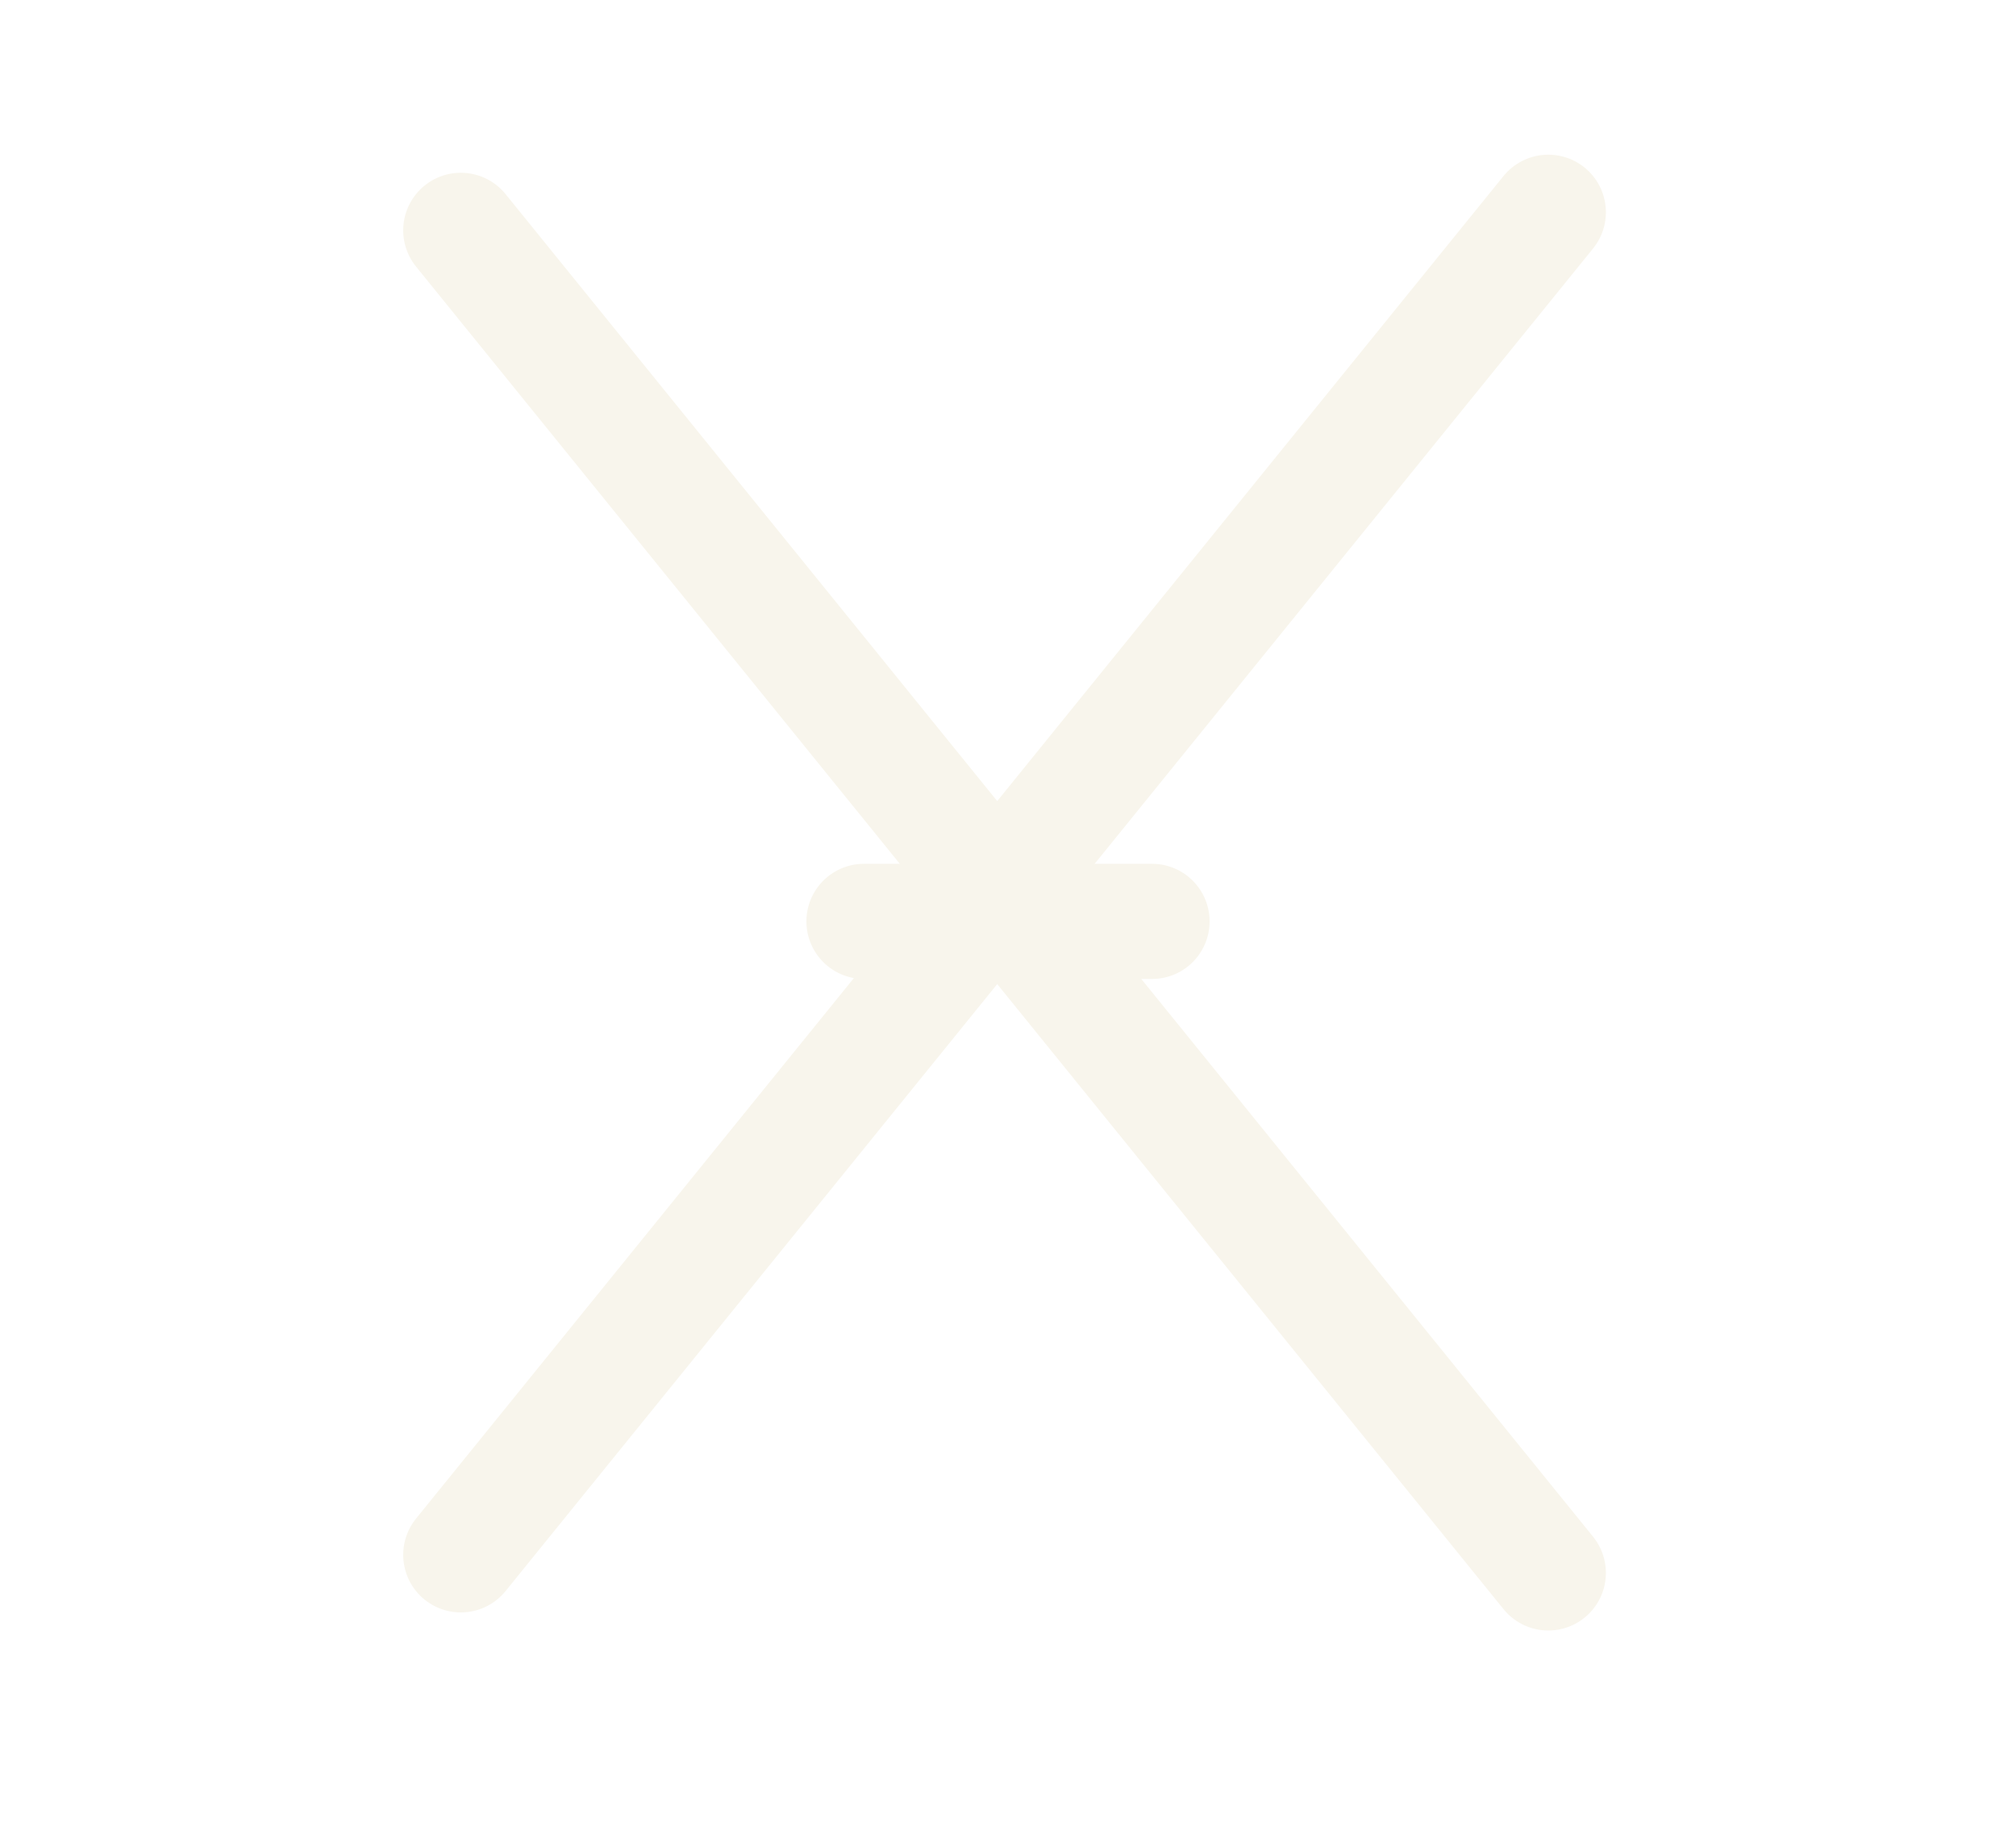
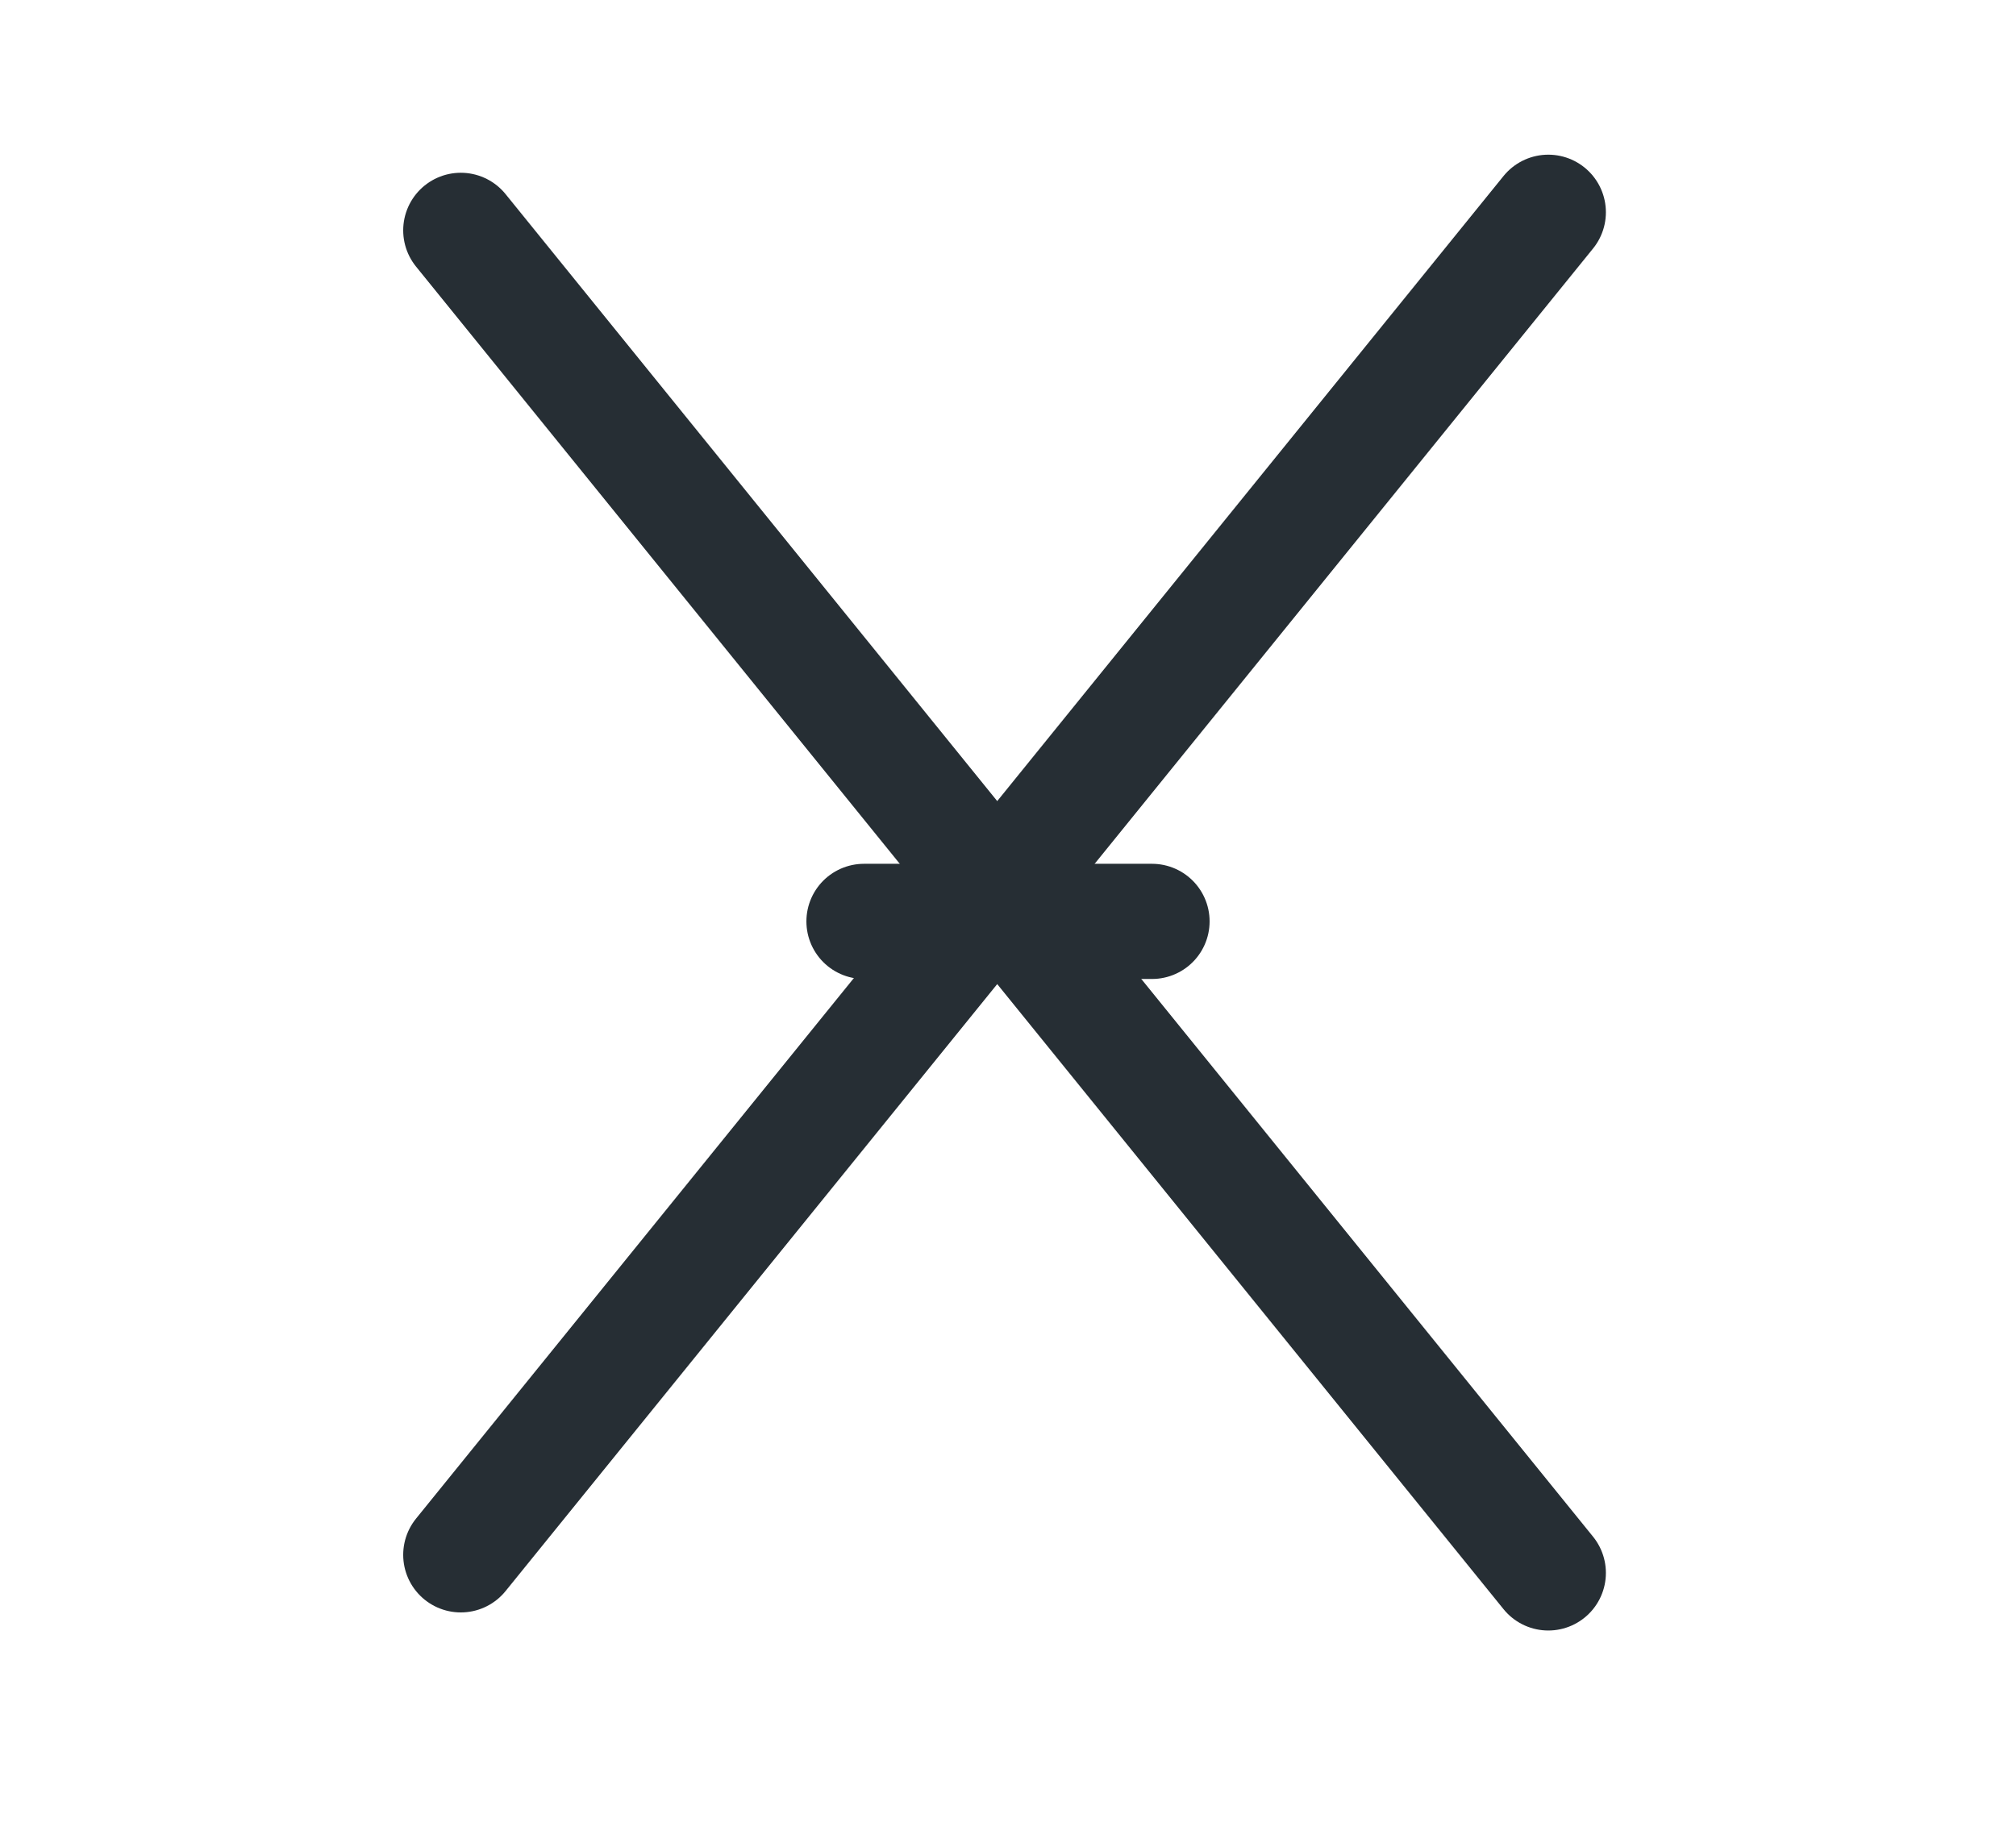
<svg xmlns="http://www.w3.org/2000/svg" width="35" height="32" viewBox="0 0 35 32" fill="none">
-   <path d="M8 4L26.88 27.314" stroke="#F8F5EC" stroke-width="2" stroke-linecap="round" />
-   <path d="M15 16H20" stroke="#F8F5EC" stroke-width="2" stroke-linecap="round" />
-   <path d="M8 27L26.88 3.686" stroke="#F8F5EC" stroke-width="2" stroke-linecap="round" />
+   <path d="M8 4L26.88 27.314" stroke="#262E34" stroke-width="2" stroke-linecap="round" />
+   <path d="M15 16H20" stroke="#262E34" stroke-width="2" stroke-linecap="round" />
+   <path d="M8 27L26.88 3.686" stroke="#262E34" stroke-width="2" stroke-linecap="round" />
</svg>
